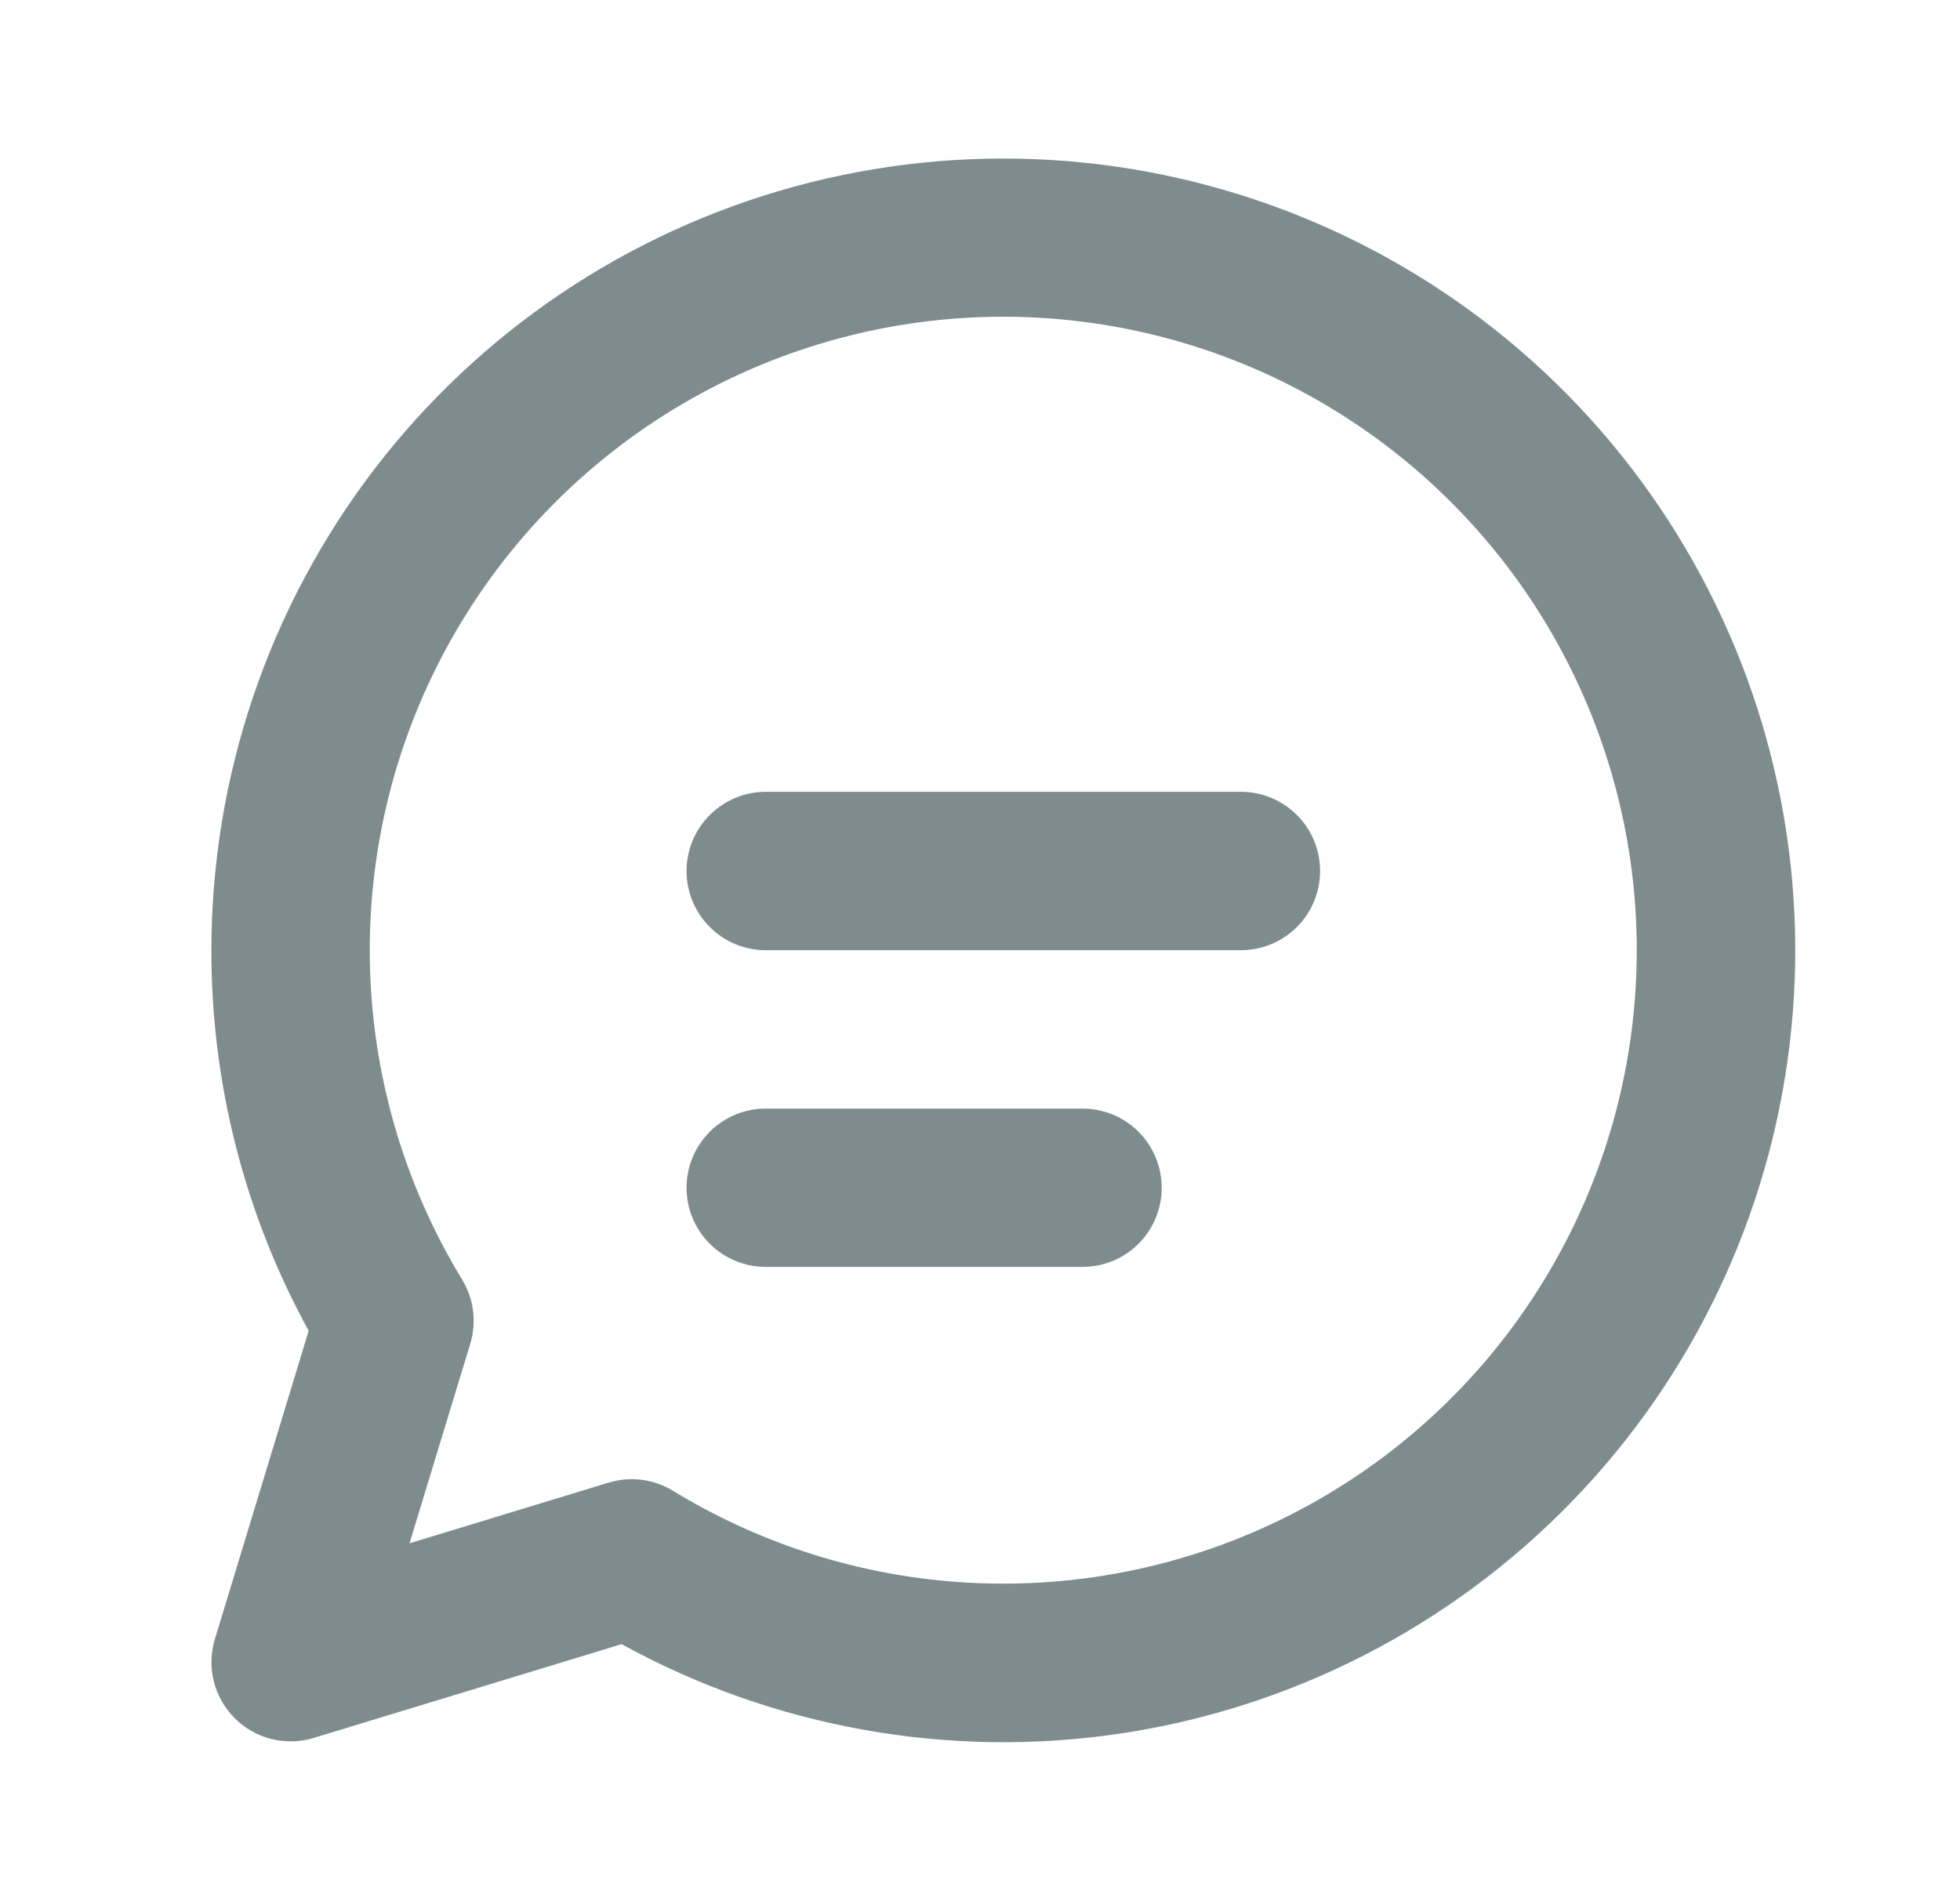
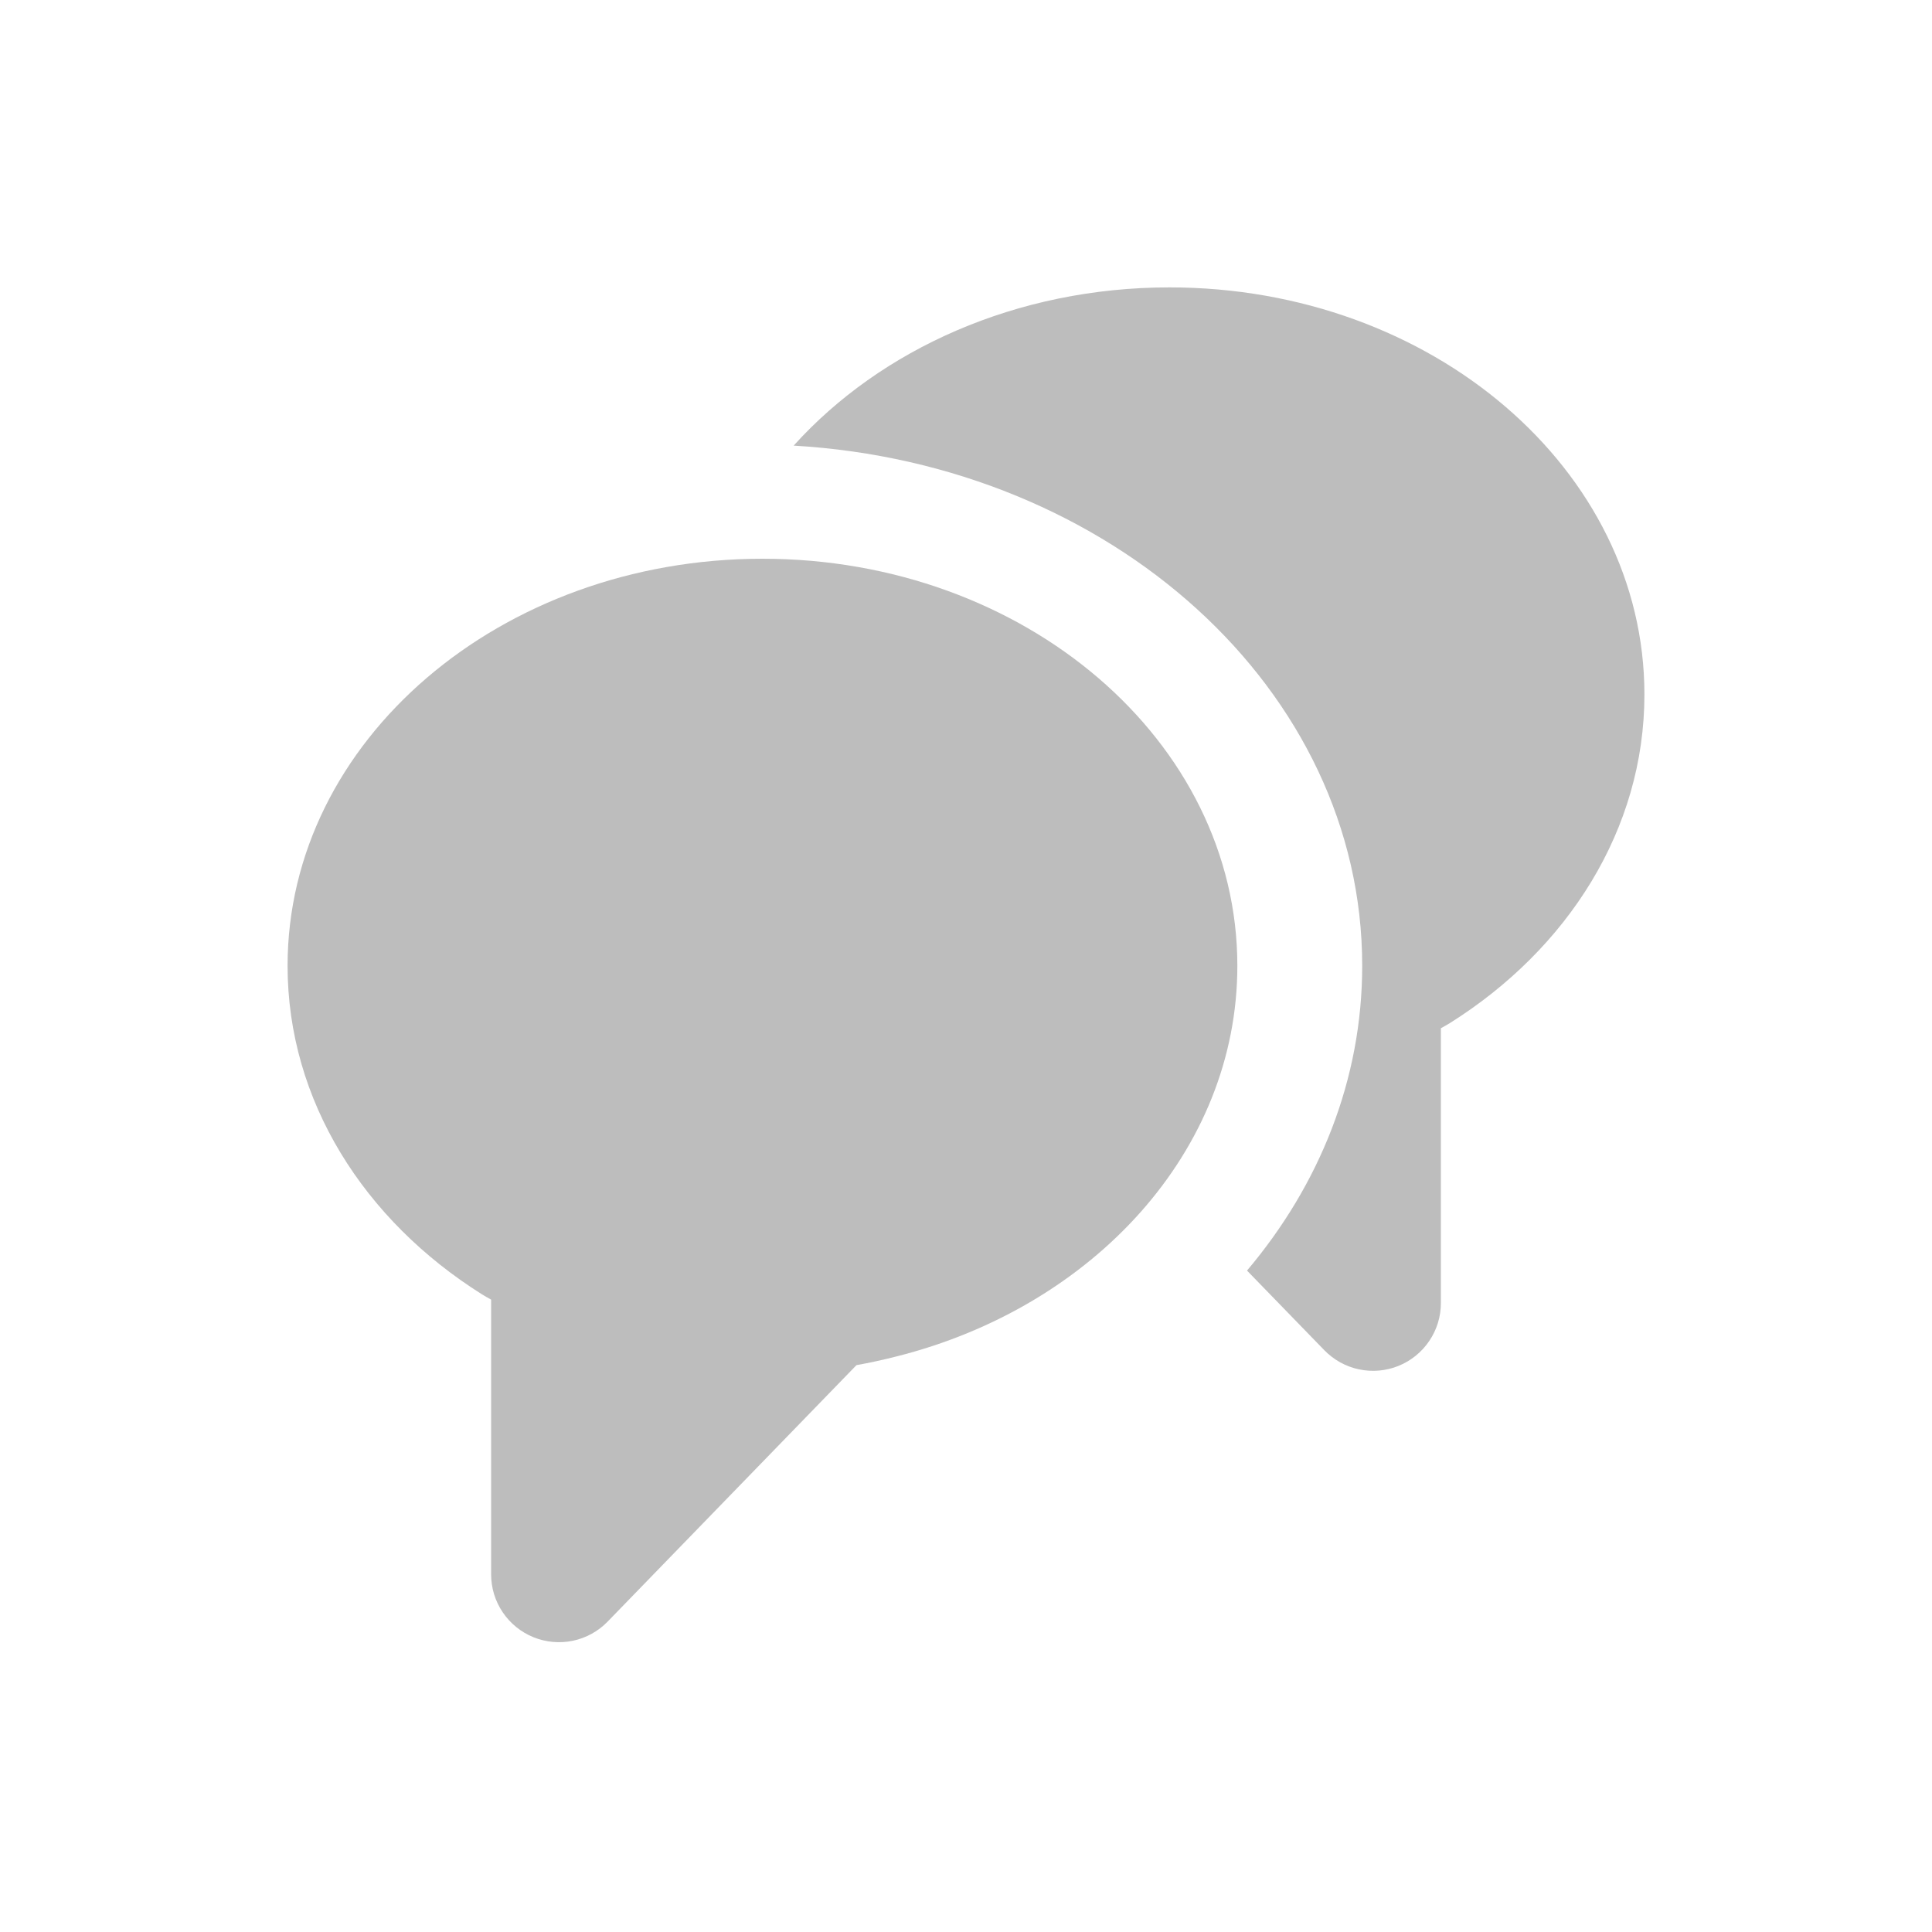
- <svg xmlns="http://www.w3.org/2000/svg" width="33" height="32" viewBox="0 0 33 32" fill="none">
-   <path d="M11.559 14.667C11.559 14.313 11.7 13.974 11.95 13.724C12.2 13.474 12.539 13.333 12.893 13.333H20.893C21.246 13.333 21.586 13.474 21.836 13.724C22.086 13.974 22.226 14.313 22.226 14.667C22.226 15.02 22.086 15.359 21.836 15.609C21.586 15.86 21.246 16 20.893 16H12.893C12.539 16 12.2 15.86 11.95 15.609C11.7 15.359 11.559 15.02 11.559 14.667ZM12.893 18.667C12.539 18.667 12.2 18.807 11.95 19.057C11.7 19.307 11.559 19.646 11.559 20C11.559 20.354 11.7 20.693 11.95 20.943C12.2 21.193 12.539 21.333 12.893 21.333H18.226C18.58 21.333 18.919 21.193 19.169 20.943C19.419 20.693 19.559 20.354 19.559 20C19.559 19.646 19.419 19.307 19.169 19.057C18.919 18.807 18.58 18.667 18.226 18.667H12.893ZM3.559 16C3.56 13.077 4.521 10.235 6.295 7.911C8.069 5.588 10.558 3.912 13.378 3.141C16.197 2.371 19.192 2.548 21.901 3.646C24.61 4.744 26.884 6.702 28.371 9.219C29.858 11.735 30.478 14.671 30.133 17.574C29.789 20.477 28.5 23.186 26.465 25.284C24.43 27.383 21.762 28.755 18.872 29.189C15.981 29.622 13.027 29.094 10.466 27.685L5.282 29.264C5.051 29.334 4.805 29.341 4.57 29.282C4.336 29.224 4.122 29.102 3.951 28.931C3.78 28.76 3.659 28.546 3.6 28.312C3.541 28.077 3.548 27.831 3.618 27.6L5.197 22.408C4.119 20.444 3.556 18.24 3.559 16ZM16.893 5.333C14.999 5.333 13.14 5.837 11.505 6.793C9.871 7.749 8.521 9.123 7.593 10.774C6.665 12.425 6.194 14.293 6.227 16.186C6.26 18.079 6.796 19.929 7.781 21.547C7.879 21.707 7.941 21.887 7.965 22.073C7.988 22.26 7.972 22.449 7.917 22.629L6.895 25.987L10.248 24.965C10.428 24.91 10.618 24.894 10.805 24.918C10.992 24.942 11.172 25.005 11.333 25.104C12.739 25.962 14.324 26.483 15.965 26.626C17.606 26.769 19.258 26.53 20.791 25.928C22.324 25.326 23.697 24.377 24.802 23.156C25.907 21.934 26.714 20.473 27.16 18.888C27.605 17.302 27.678 15.635 27.372 14.016C27.065 12.398 26.389 10.873 25.394 9.56C24.399 8.247 23.114 7.182 21.64 6.448C20.165 5.715 18.54 5.334 16.893 5.333Z" fill="#7F8C8D" />
+ <svg xmlns="http://www.w3.org/2000/svg" width="40" height="40" viewBox="0 0 40 40" fill="none">
+   <path d="M16.432 9.226C18.23 7.232 21.048 5.95 24.214 5.95C29.644 5.95 34.046 9.723 34.046 14.378C34.046 17.171 32.459 19.648 30.018 21.182C29.957 21.219 29.895 21.254 29.832 21.288V26.977C29.832 27.257 29.749 27.53 29.592 27.762C29.436 27.994 29.214 28.174 28.955 28.279C28.696 28.384 28.411 28.409 28.137 28.351C27.864 28.294 27.614 28.155 27.419 27.955L25.818 26.306C27.319 24.53 28.203 22.35 28.203 19.995C28.203 14.282 23.009 9.608 16.432 9.226Z" fill="#BDBDBD" />
+   <path d="M17.732 28.264L12.581 33.573C12.386 33.774 12.136 33.912 11.862 33.97C11.589 34.027 11.304 34.002 11.045 33.897C10.786 33.792 10.564 33.612 10.408 33.38C10.251 33.148 10.168 32.875 10.168 32.595V26.907C10.105 26.873 10.043 26.837 9.982 26.8C7.54 25.266 5.954 22.79 5.954 19.996C5.954 15.341 10.356 11.568 15.786 11.568C21.216 11.568 25.618 15.341 25.618 19.996C25.618 23.825 22.639 27.058 18.559 28.084C18.285 28.154 18.009 28.214 17.732 28.264Z" fill="#BDBDBD" />
</svg>
